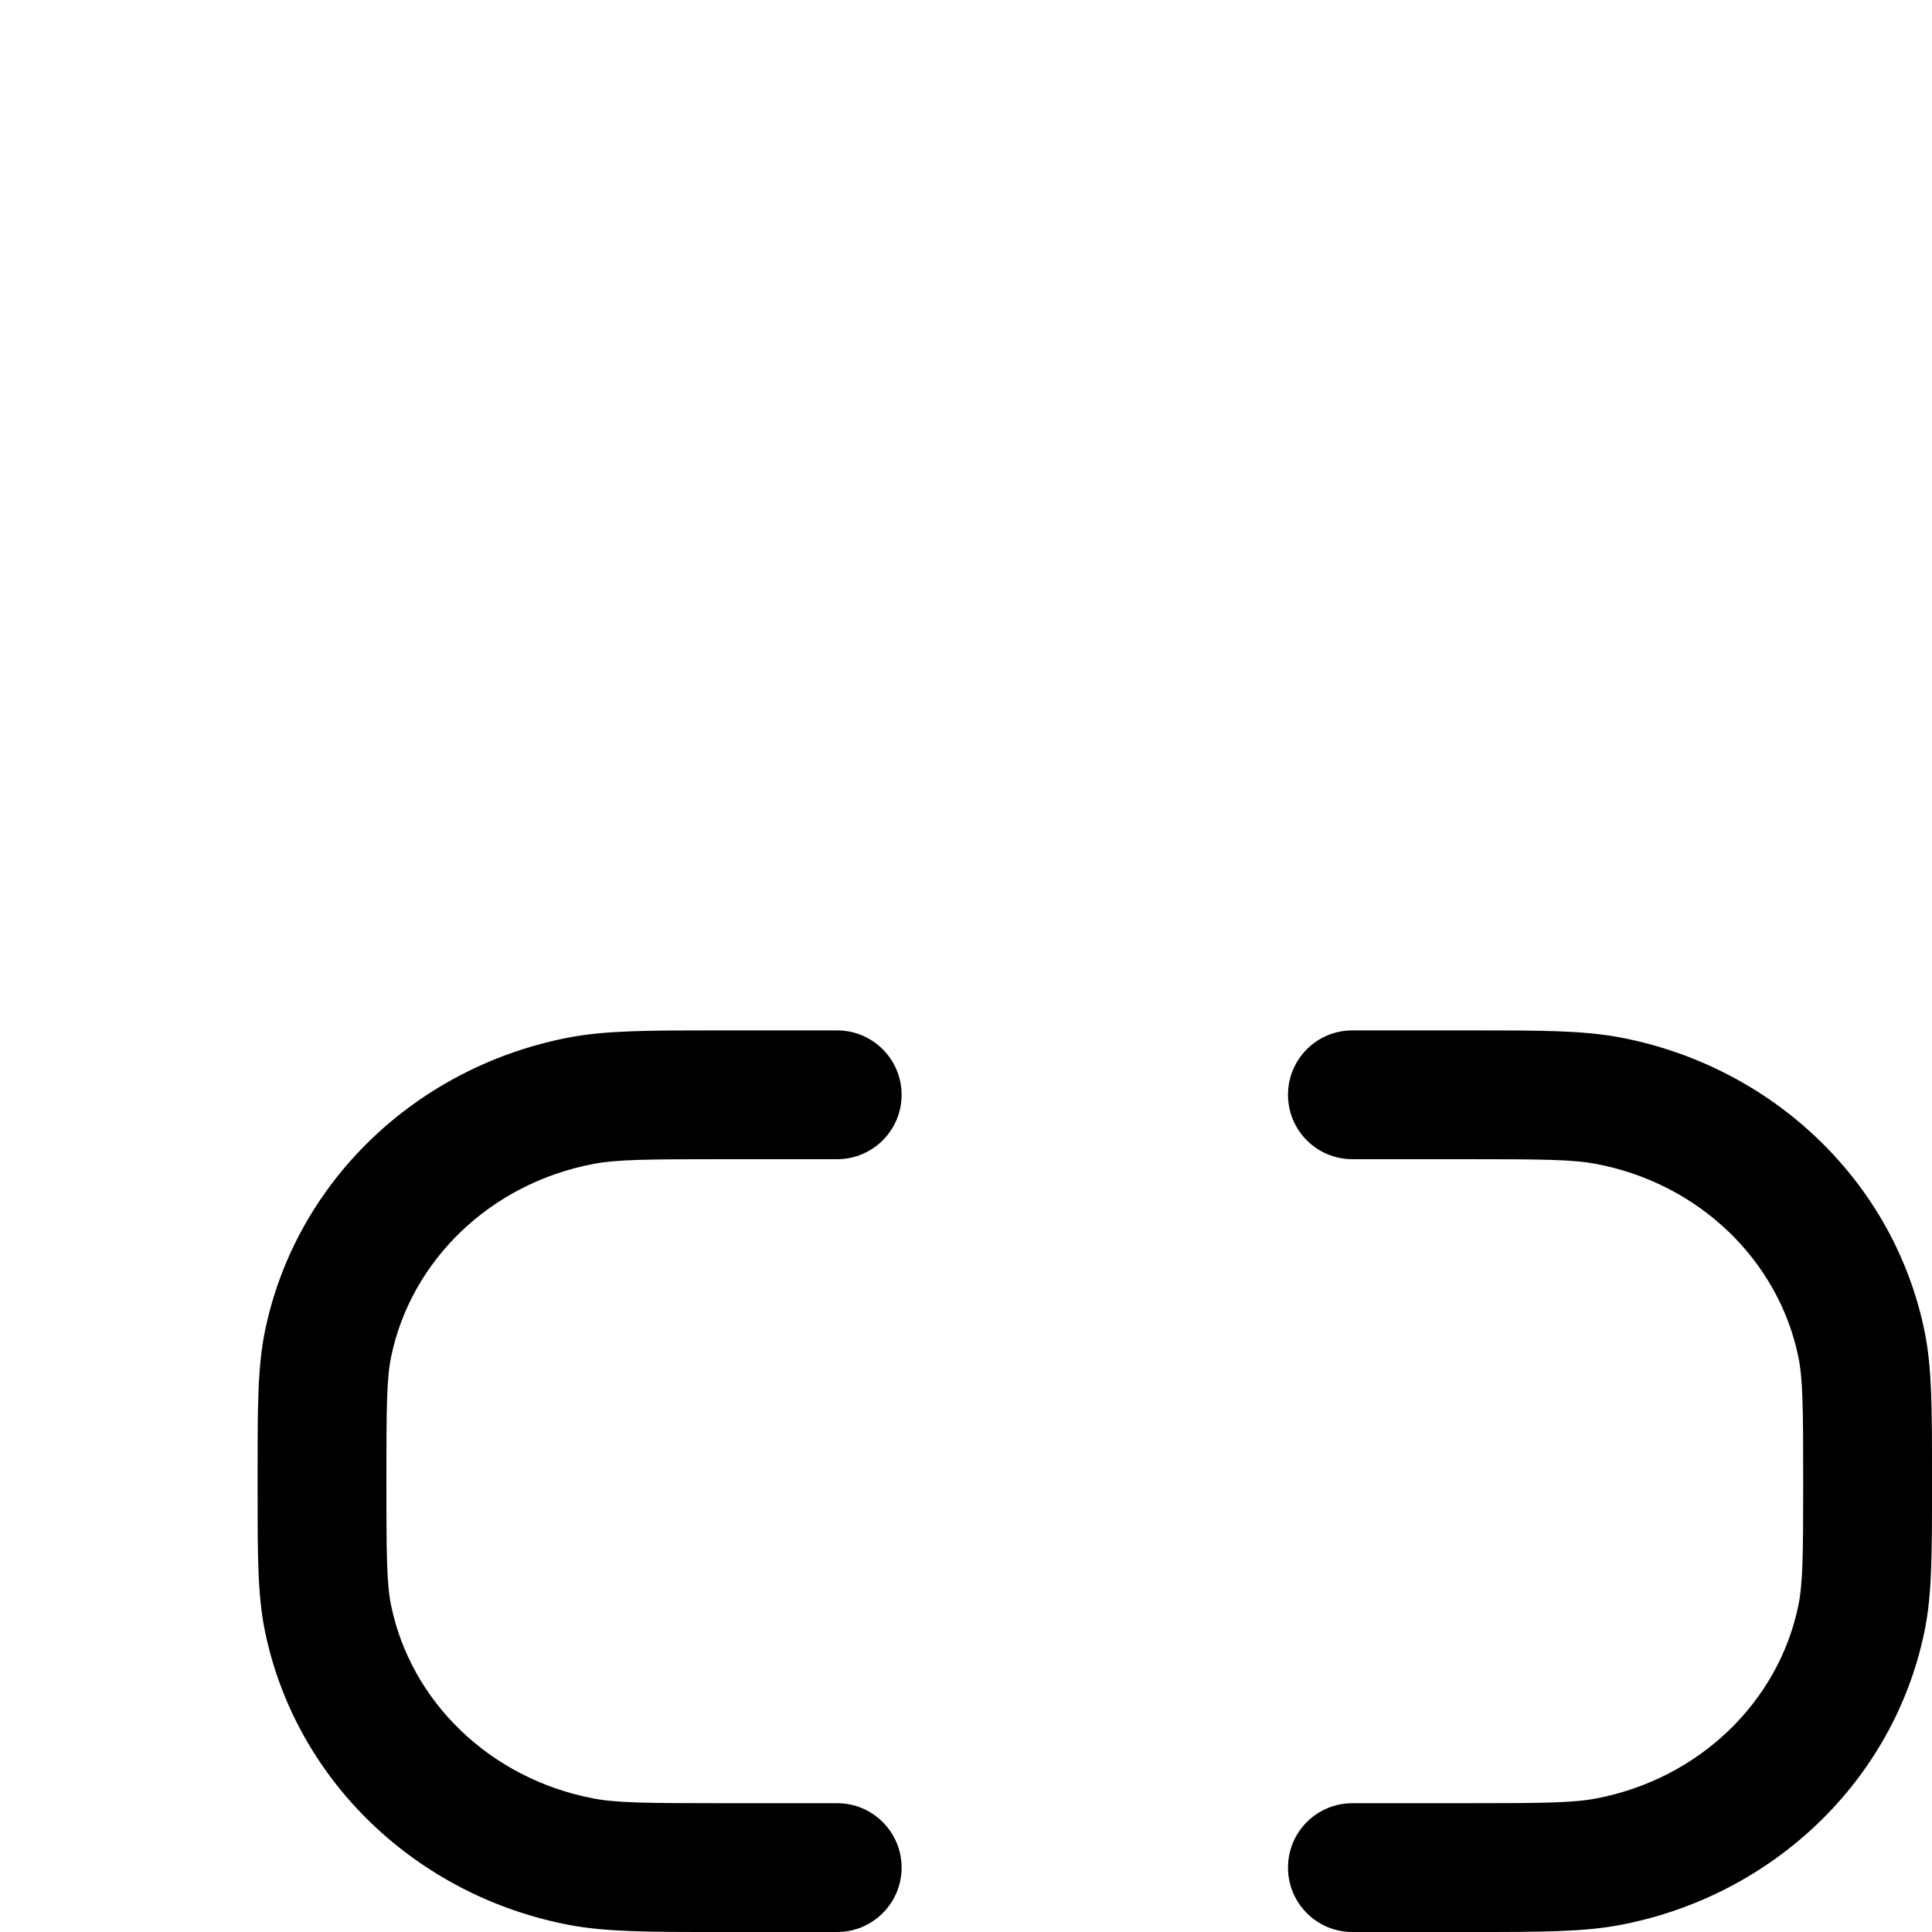
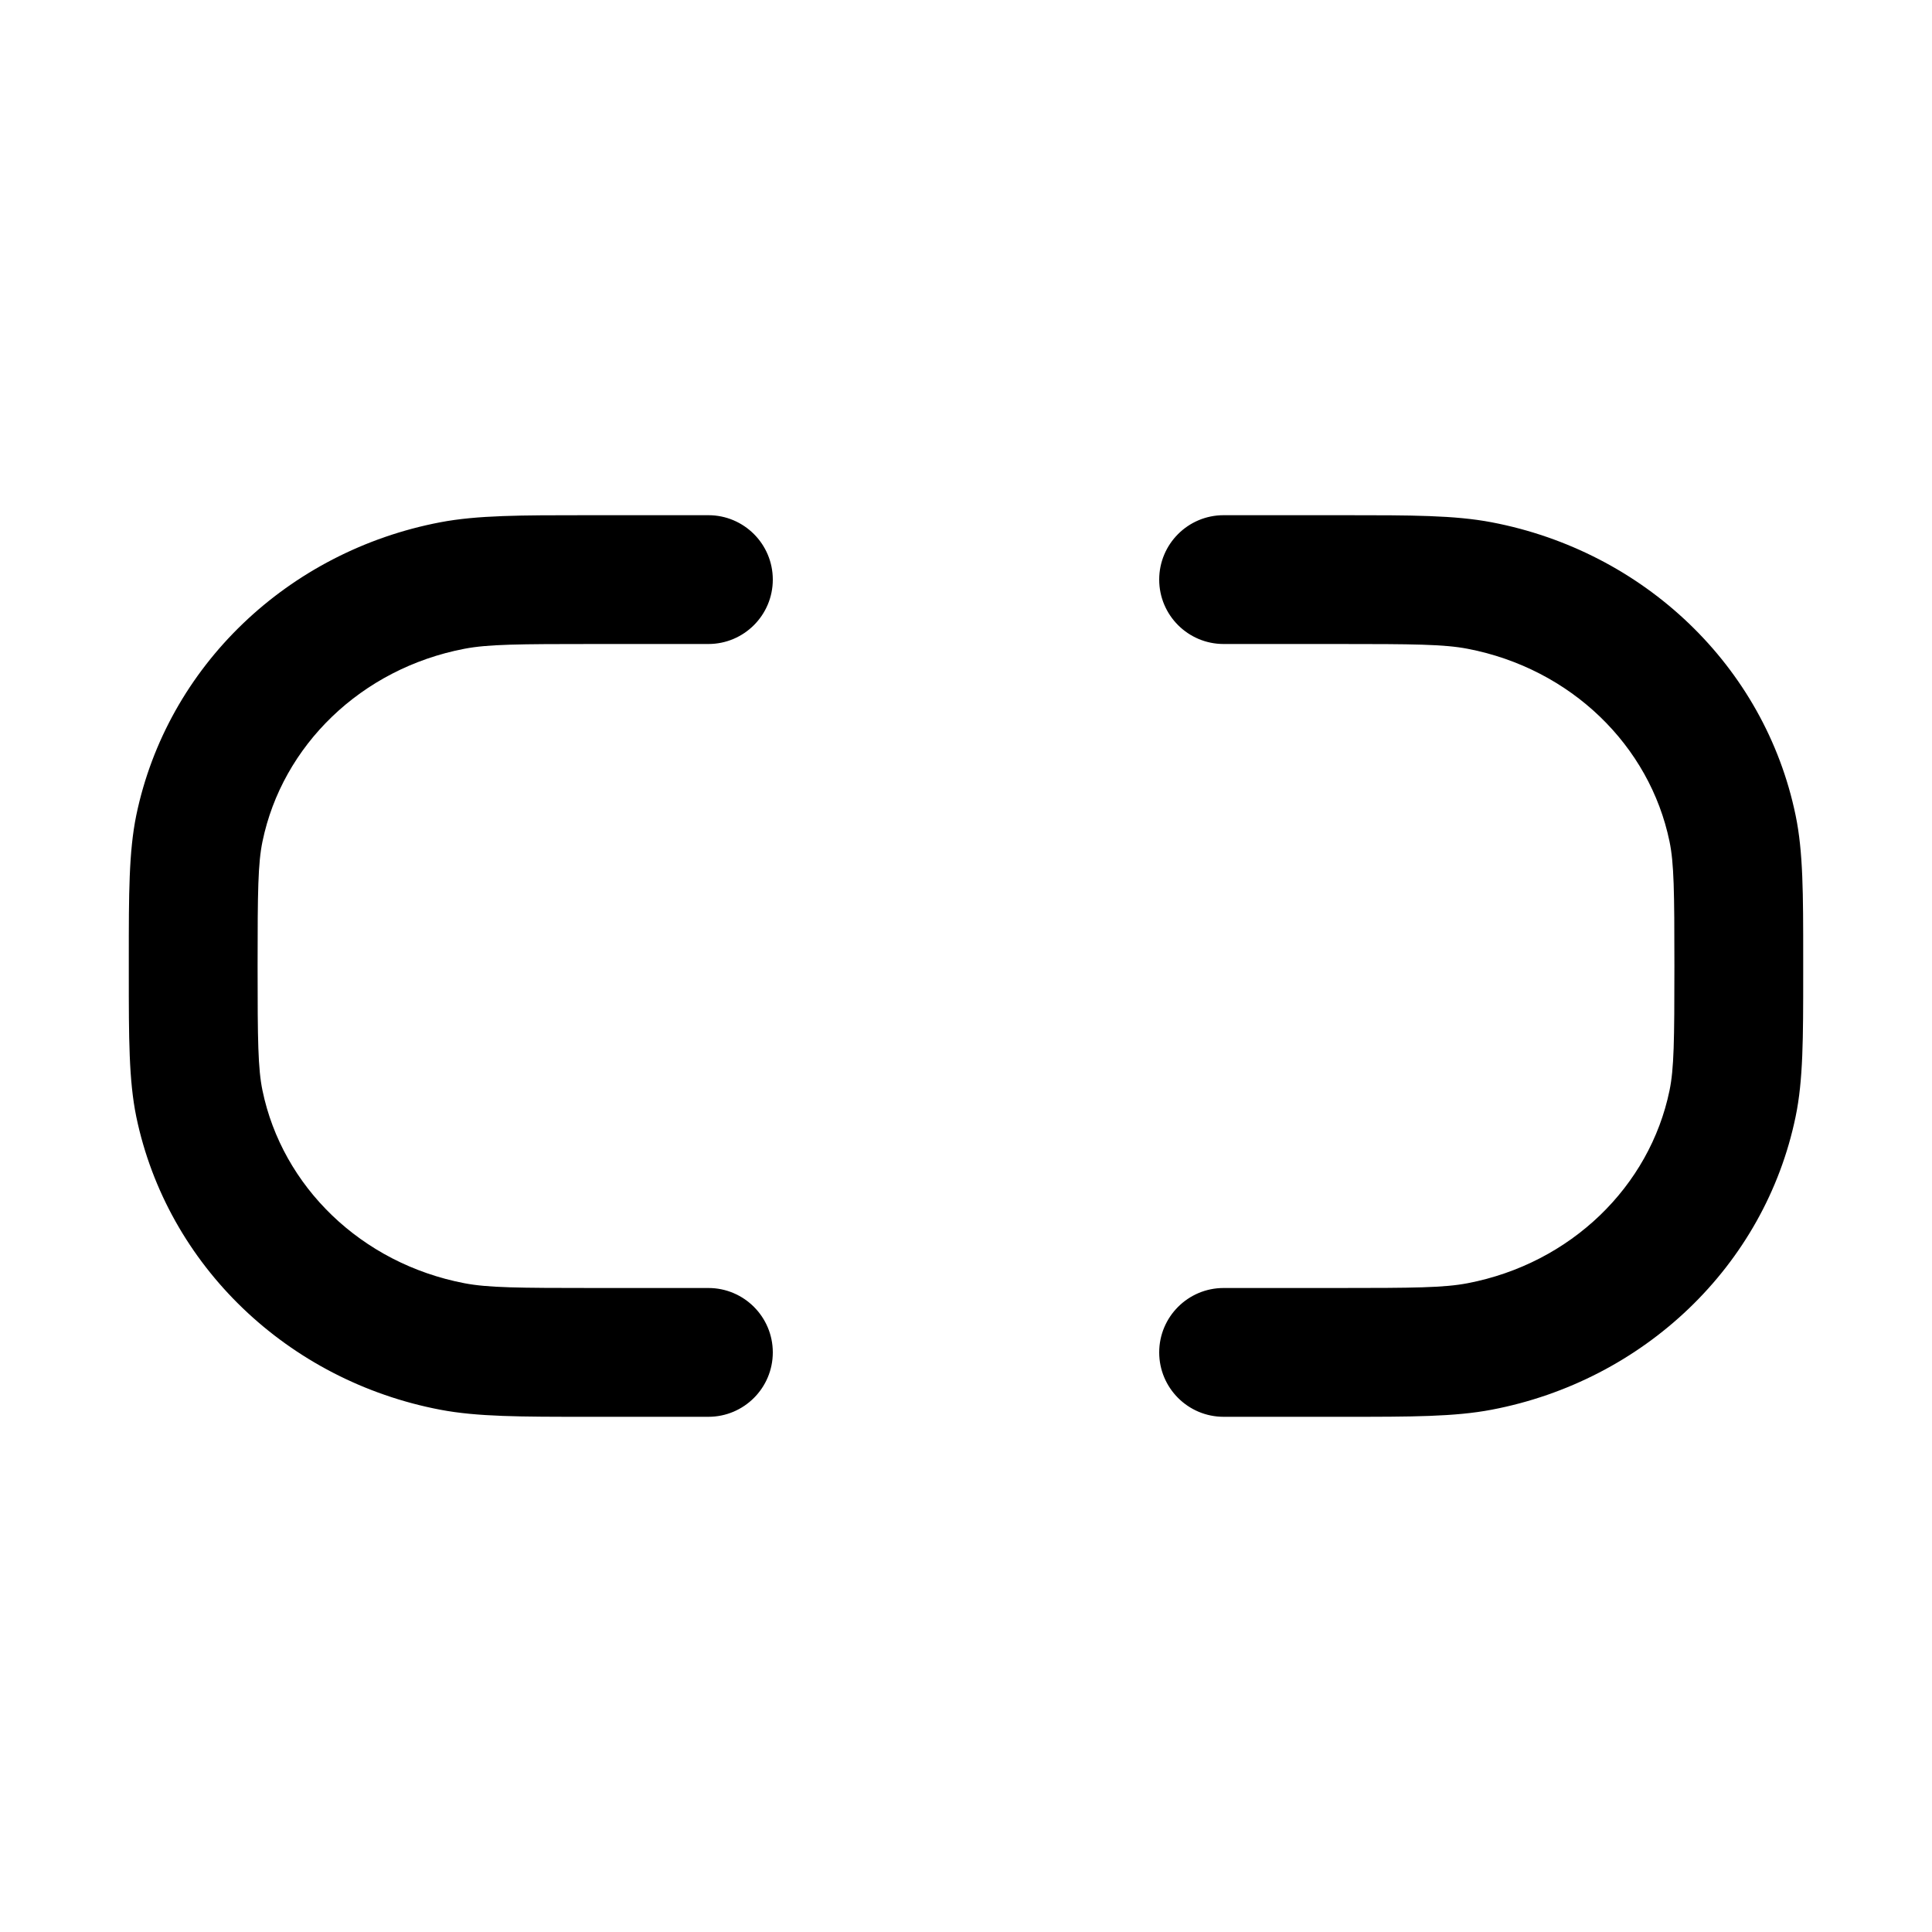
<svg xmlns="http://www.w3.org/2000/svg" width="15" height="15" fill="none">
-   <path fill-rule="evenodd" clip-rule="evenodd" d="M5.564 8C5.584 8 5.604 8 5.625 8H6.5C6.776 8 7 8.224 7 8.5C7 8.776 6.776 9 6.5 9H5.625C5.021 9 4.789 9.002 4.606 9.037C3.803 9.19 3.191 9.789 3.037 10.533C3.002 10.702 3 10.917 3 11.5C3 12.082 3.002 12.298 3.037 12.467C3.191 13.211 3.803 13.809 4.606 13.963C4.789 13.998 5.021 14 5.625 14H6.5C6.776 14 7 14.224 7 14.5C7 14.776 6.776 15 6.5 15H5.625C5.604 15 5.584 15 5.564 15C5.041 15 4.707 15 4.418 14.945C3.238 14.72 2.298 13.829 2.058 12.669C1.999 12.387 2 12.06 2 11.563C2 11.542 2 11.521 2 11.5C2 11.479 2 11.457 2 11.437C2 10.94 1.999 10.613 2.058 10.33C2.298 9.17 3.238 8.28 4.418 8.055C4.707 8 5.041 8 5.564 8ZM12.394 9.037C12.21 9.002 11.979 9 11.375 9H10.5C10.223 9 10 8.776 10 8.5C10 8.224 10.223 8 10.5 8H11.375C11.395 8 11.415 8 11.435 8C11.958 8 12.293 8 12.581 8.055C13.761 8.28 14.701 9.17 14.941 10.33C15 10.613 15 10.94 15 11.437C15 11.457 15 11.479 15 11.5C15 11.521 15 11.542 15 11.563C15 12.06 15 12.387 14.941 12.669C14.701 13.829 13.761 14.72 12.581 14.945C12.293 15 11.958 15 11.435 15C11.415 15 11.395 15 11.375 15H10.5C10.223 15 10 14.776 10 14.5C10 14.224 10.223 14 10.5 14H11.375C11.979 14 12.21 13.998 12.394 13.963C13.197 13.809 13.808 13.211 13.962 12.467C13.997 12.298 14 12.082 14 11.5C14 10.917 13.997 10.702 13.962 10.533C13.808 9.789 13.197 9.19 12.394 9.037Z" fill="currentColor" />
+   <path fill-rule="evenodd" clip-rule="evenodd" d="M4.564 4C4.584 4 4.604 4 4.625 4H5.5C5.776 4 6 4.224 6 4.5C6 4.776 5.776 5 5.5 5H4.625C4.021 5 3.789 5.002 3.606 5.037C2.803 5.191 2.192 5.789 2.038 6.533C2.003 6.702 2 6.917 2 7.5C2 8.082 2.003 8.298 2.038 8.467C2.192 9.211 2.803 9.809 3.606 9.963C3.789 9.998 4.021 10 4.625 10H5.5C5.776 10 6 10.224 6 10.5C6 10.776 5.776 11 5.5 11H4.625C4.604 11 4.584 11 4.564 11C4.042 11 3.707 11 3.418 10.945C2.238 10.72 1.299 9.829 1.058 8.67C1 8.387 1 8.06 1 7.563C1 7.542 1 7.521 1 7.5C1 7.479 1 7.458 1 7.437C1 6.94 1 6.613 1.058 6.33C1.299 5.17 2.238 4.28 3.418 4.055C3.707 4 4.042 4 4.564 4ZM11.394 5.037C11.211 5.002 10.979 5 10.375 5H9.5C9.224 5 9 4.776 9 4.5C9 4.224 9.224 4 9.5 4H10.375C10.395 4 10.416 4 10.436 4C10.958 4 11.293 4 11.581 4.055C12.762 4.28 13.701 5.17 13.941 6.33C14 6.613 14 6.94 14 7.437C14 7.457 14 7.479 14 7.5C14 7.521 14 7.542 14 7.563C14 8.06 14 8.387 13.941 8.67C13.701 9.829 12.762 10.72 11.581 10.945C11.293 11 10.958 11 10.436 11C10.416 11 10.395 11 10.375 11H9.5C9.224 11 9 10.776 9 10.5C9 10.224 9.224 10 9.5 10H10.375C10.979 10 11.211 9.998 11.394 9.963C12.197 9.809 12.808 9.211 12.962 8.467C12.997 8.298 13 8.082 13 7.5C13 6.917 12.997 6.702 12.962 6.533C12.808 5.789 12.197 5.191 11.394 5.037Z" fill="currentColor" />
</svg>
